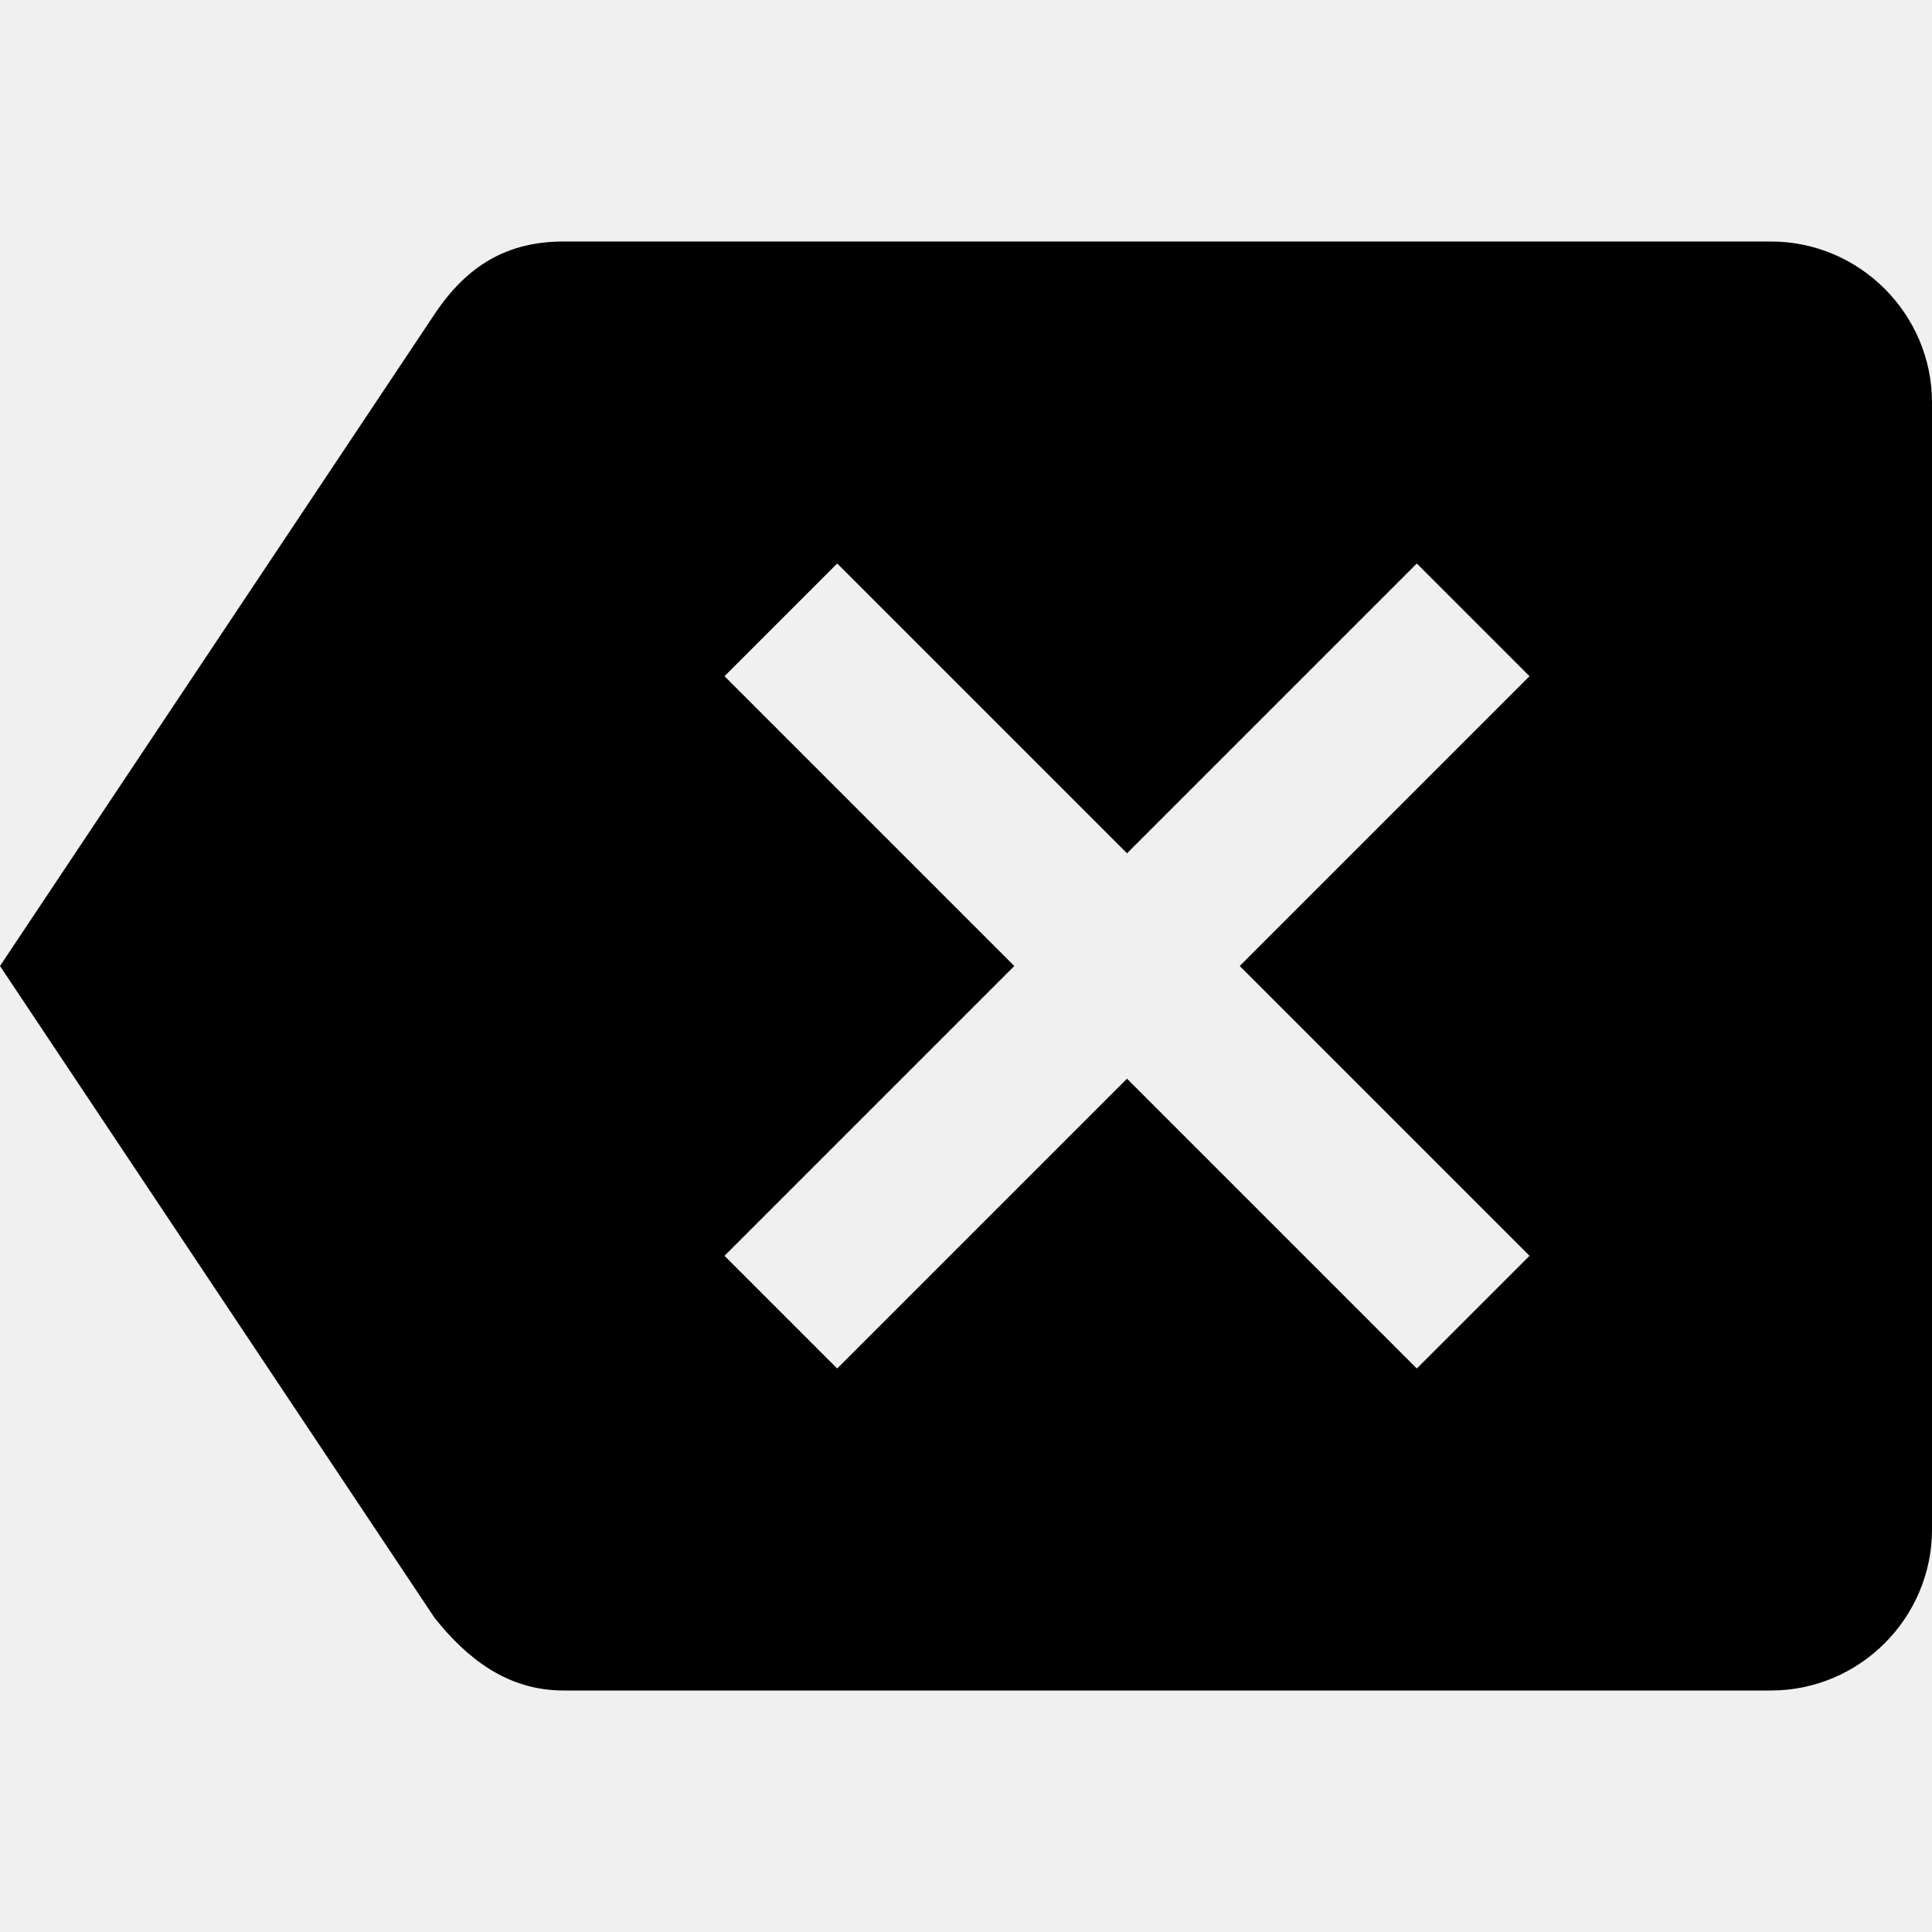
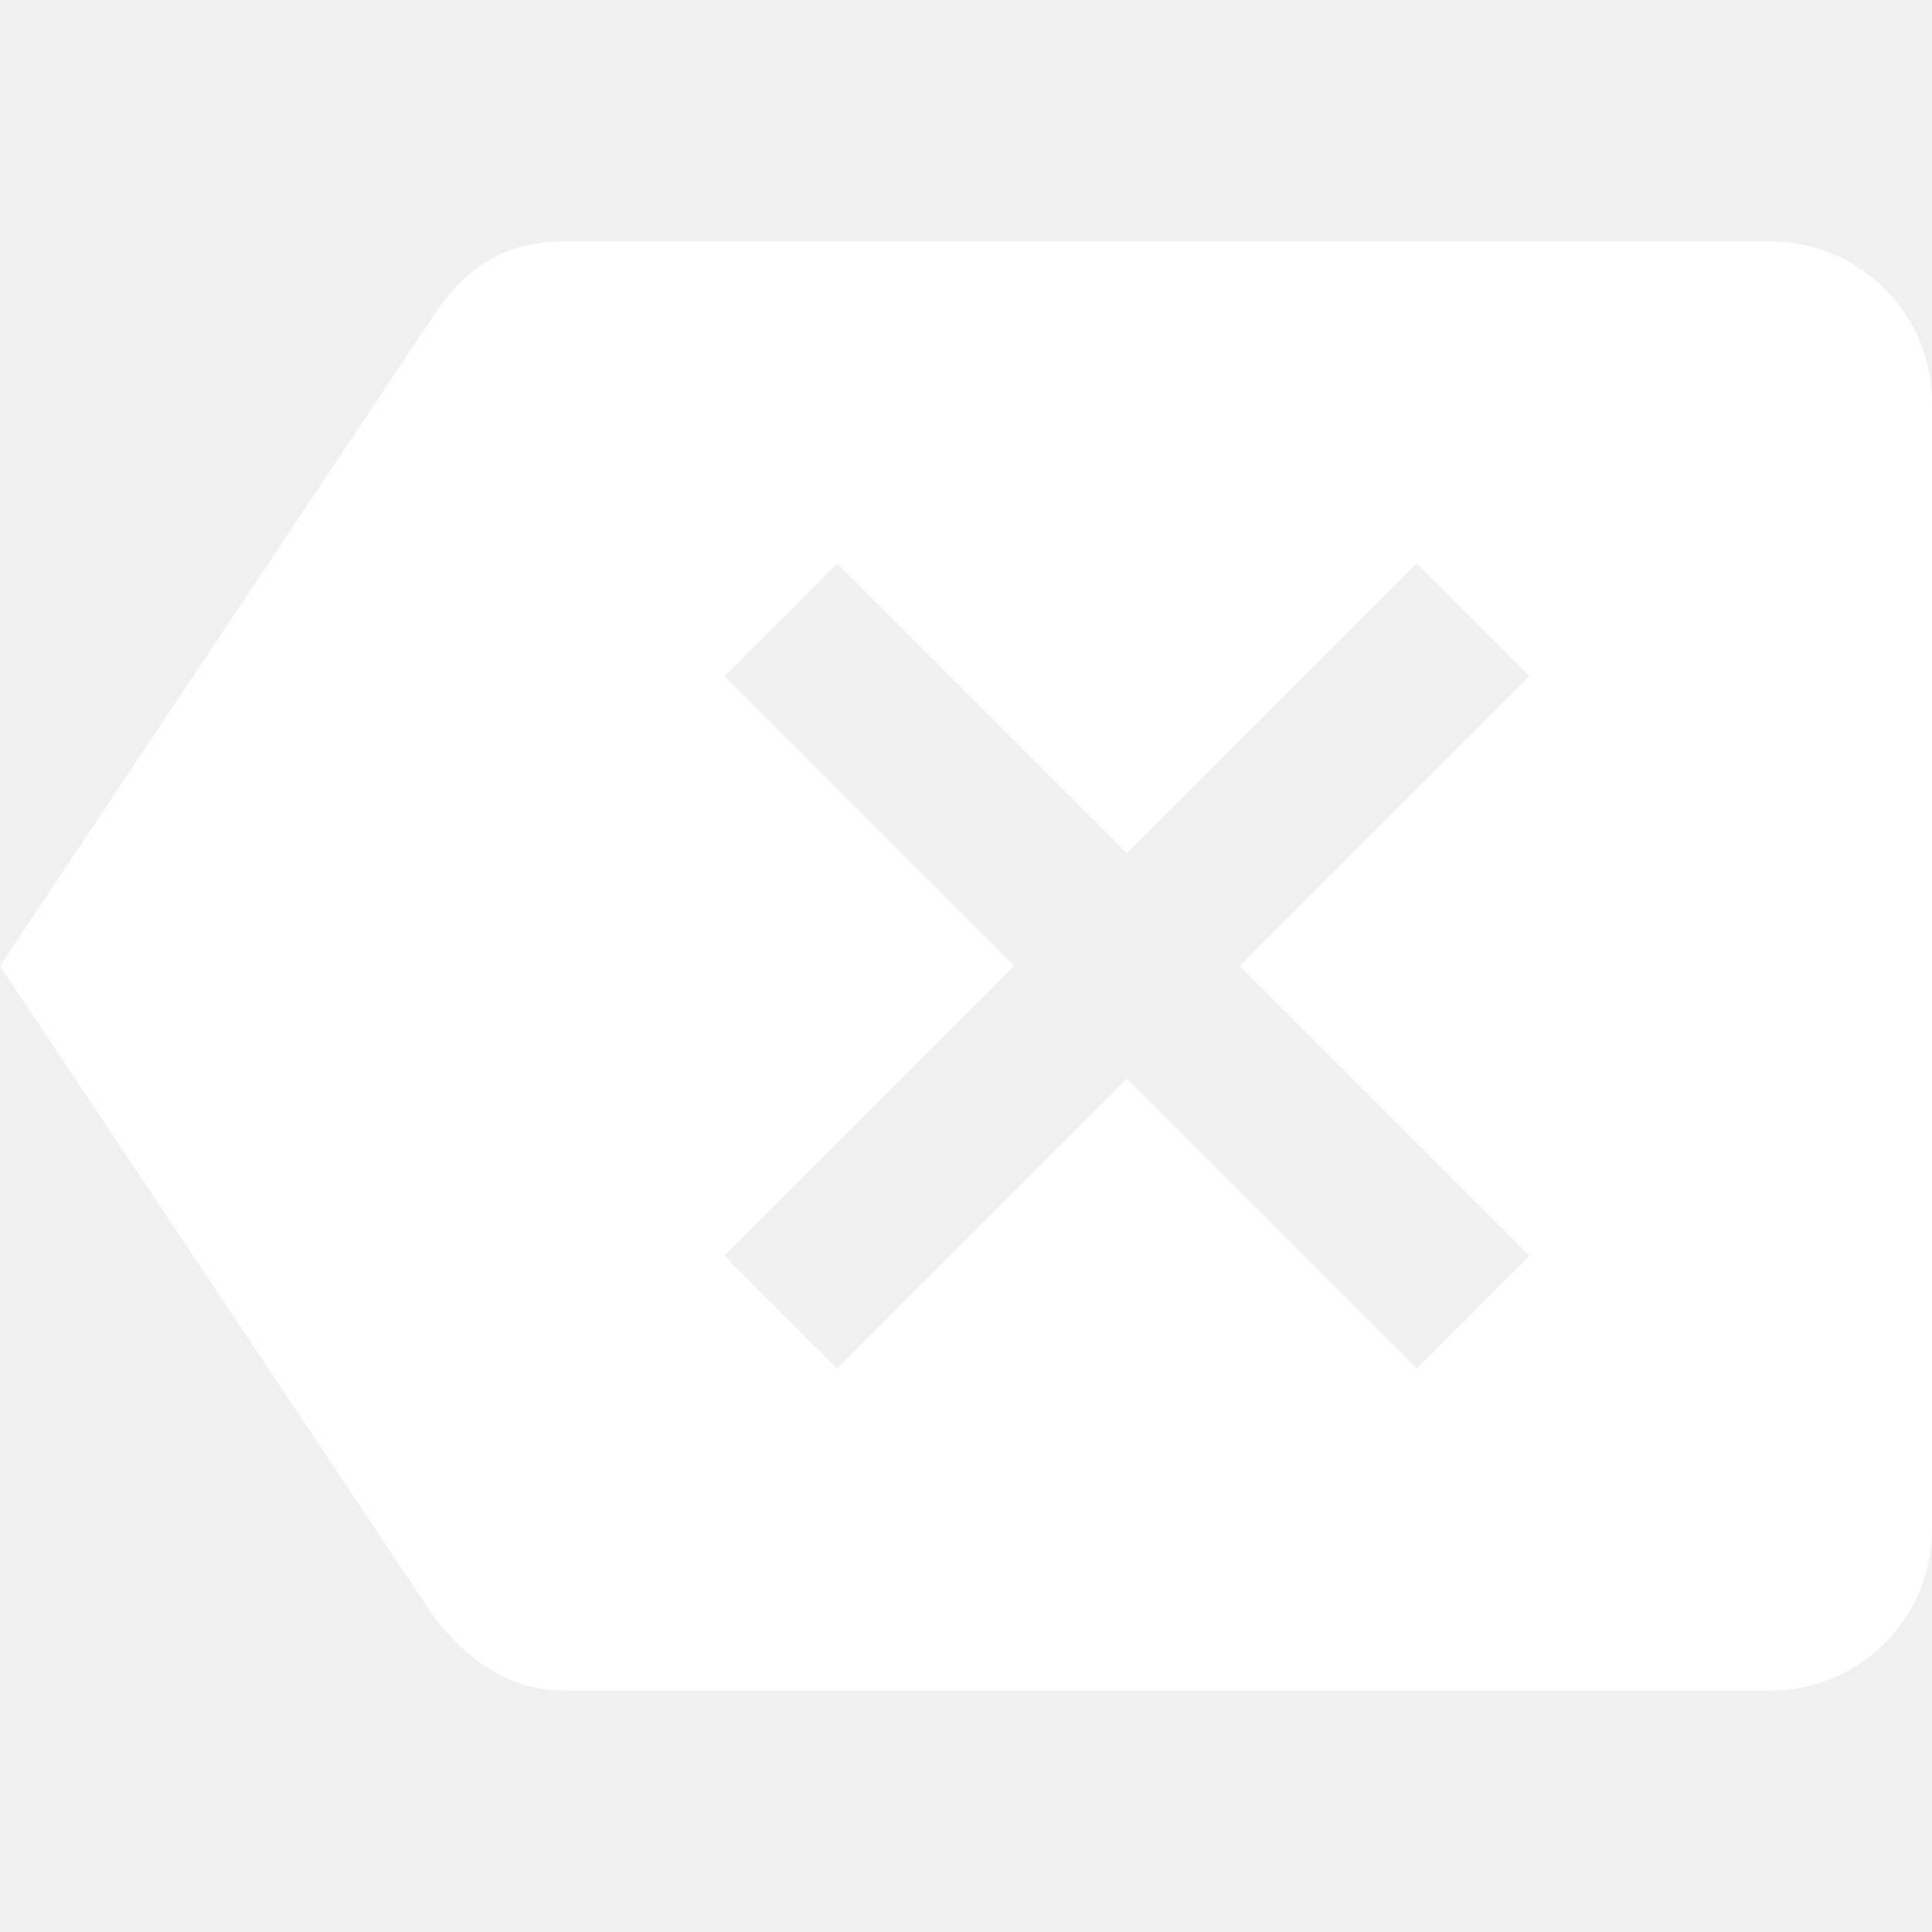
- <svg xmlns="http://www.w3.org/2000/svg" version="1.1" id="Capa_1" x="0px" y="0px" width="612px" height="612px" viewBox="0 0 612 612" style="enable-background:new 0 0 612 612;" xml:space="preserve">
+ <svg xmlns="http://www.w3.org/2000/svg" version="1.1" id="Capa_1" x="0px" y="0px" width="612px" height="612px" viewBox="0 0 612 612" style="enable-background:new 0 0 612 612;" xml:space="preserve" fill="#ffffff">
  <g>
    <g id="backspace">
      <path d="M561,76.5H178.5c-17.85,0-30.6,7.65-40.8,22.95L0,306l137.7,206.55c10.2,12.75,22.95,22.95,40.8,22.95H561    c28.05,0,51-22.95,51-51v-357C612,99.45,589.05,76.5,561,76.5z M484.5,397.8l-35.7,35.7L357,341.7l-91.8,91.8l-35.7-35.7    l91.8-91.8l-91.8-91.8l35.7-35.7l91.8,91.8l91.8-91.8l35.7,35.7L392.7,306L484.5,397.8z" />
    </g>
  </g>
  <g>
</g>
  <g>
</g>
  <g>
</g>
  <g>
</g>
  <g>
</g>
  <g>
</g>
  <g>
</g>
  <g>
</g>
  <g>
</g>
  <g>
</g>
  <g>
</g>
  <g>
</g>
  <g>
</g>
  <g>
</g>
  <g>
</g>
</svg>
